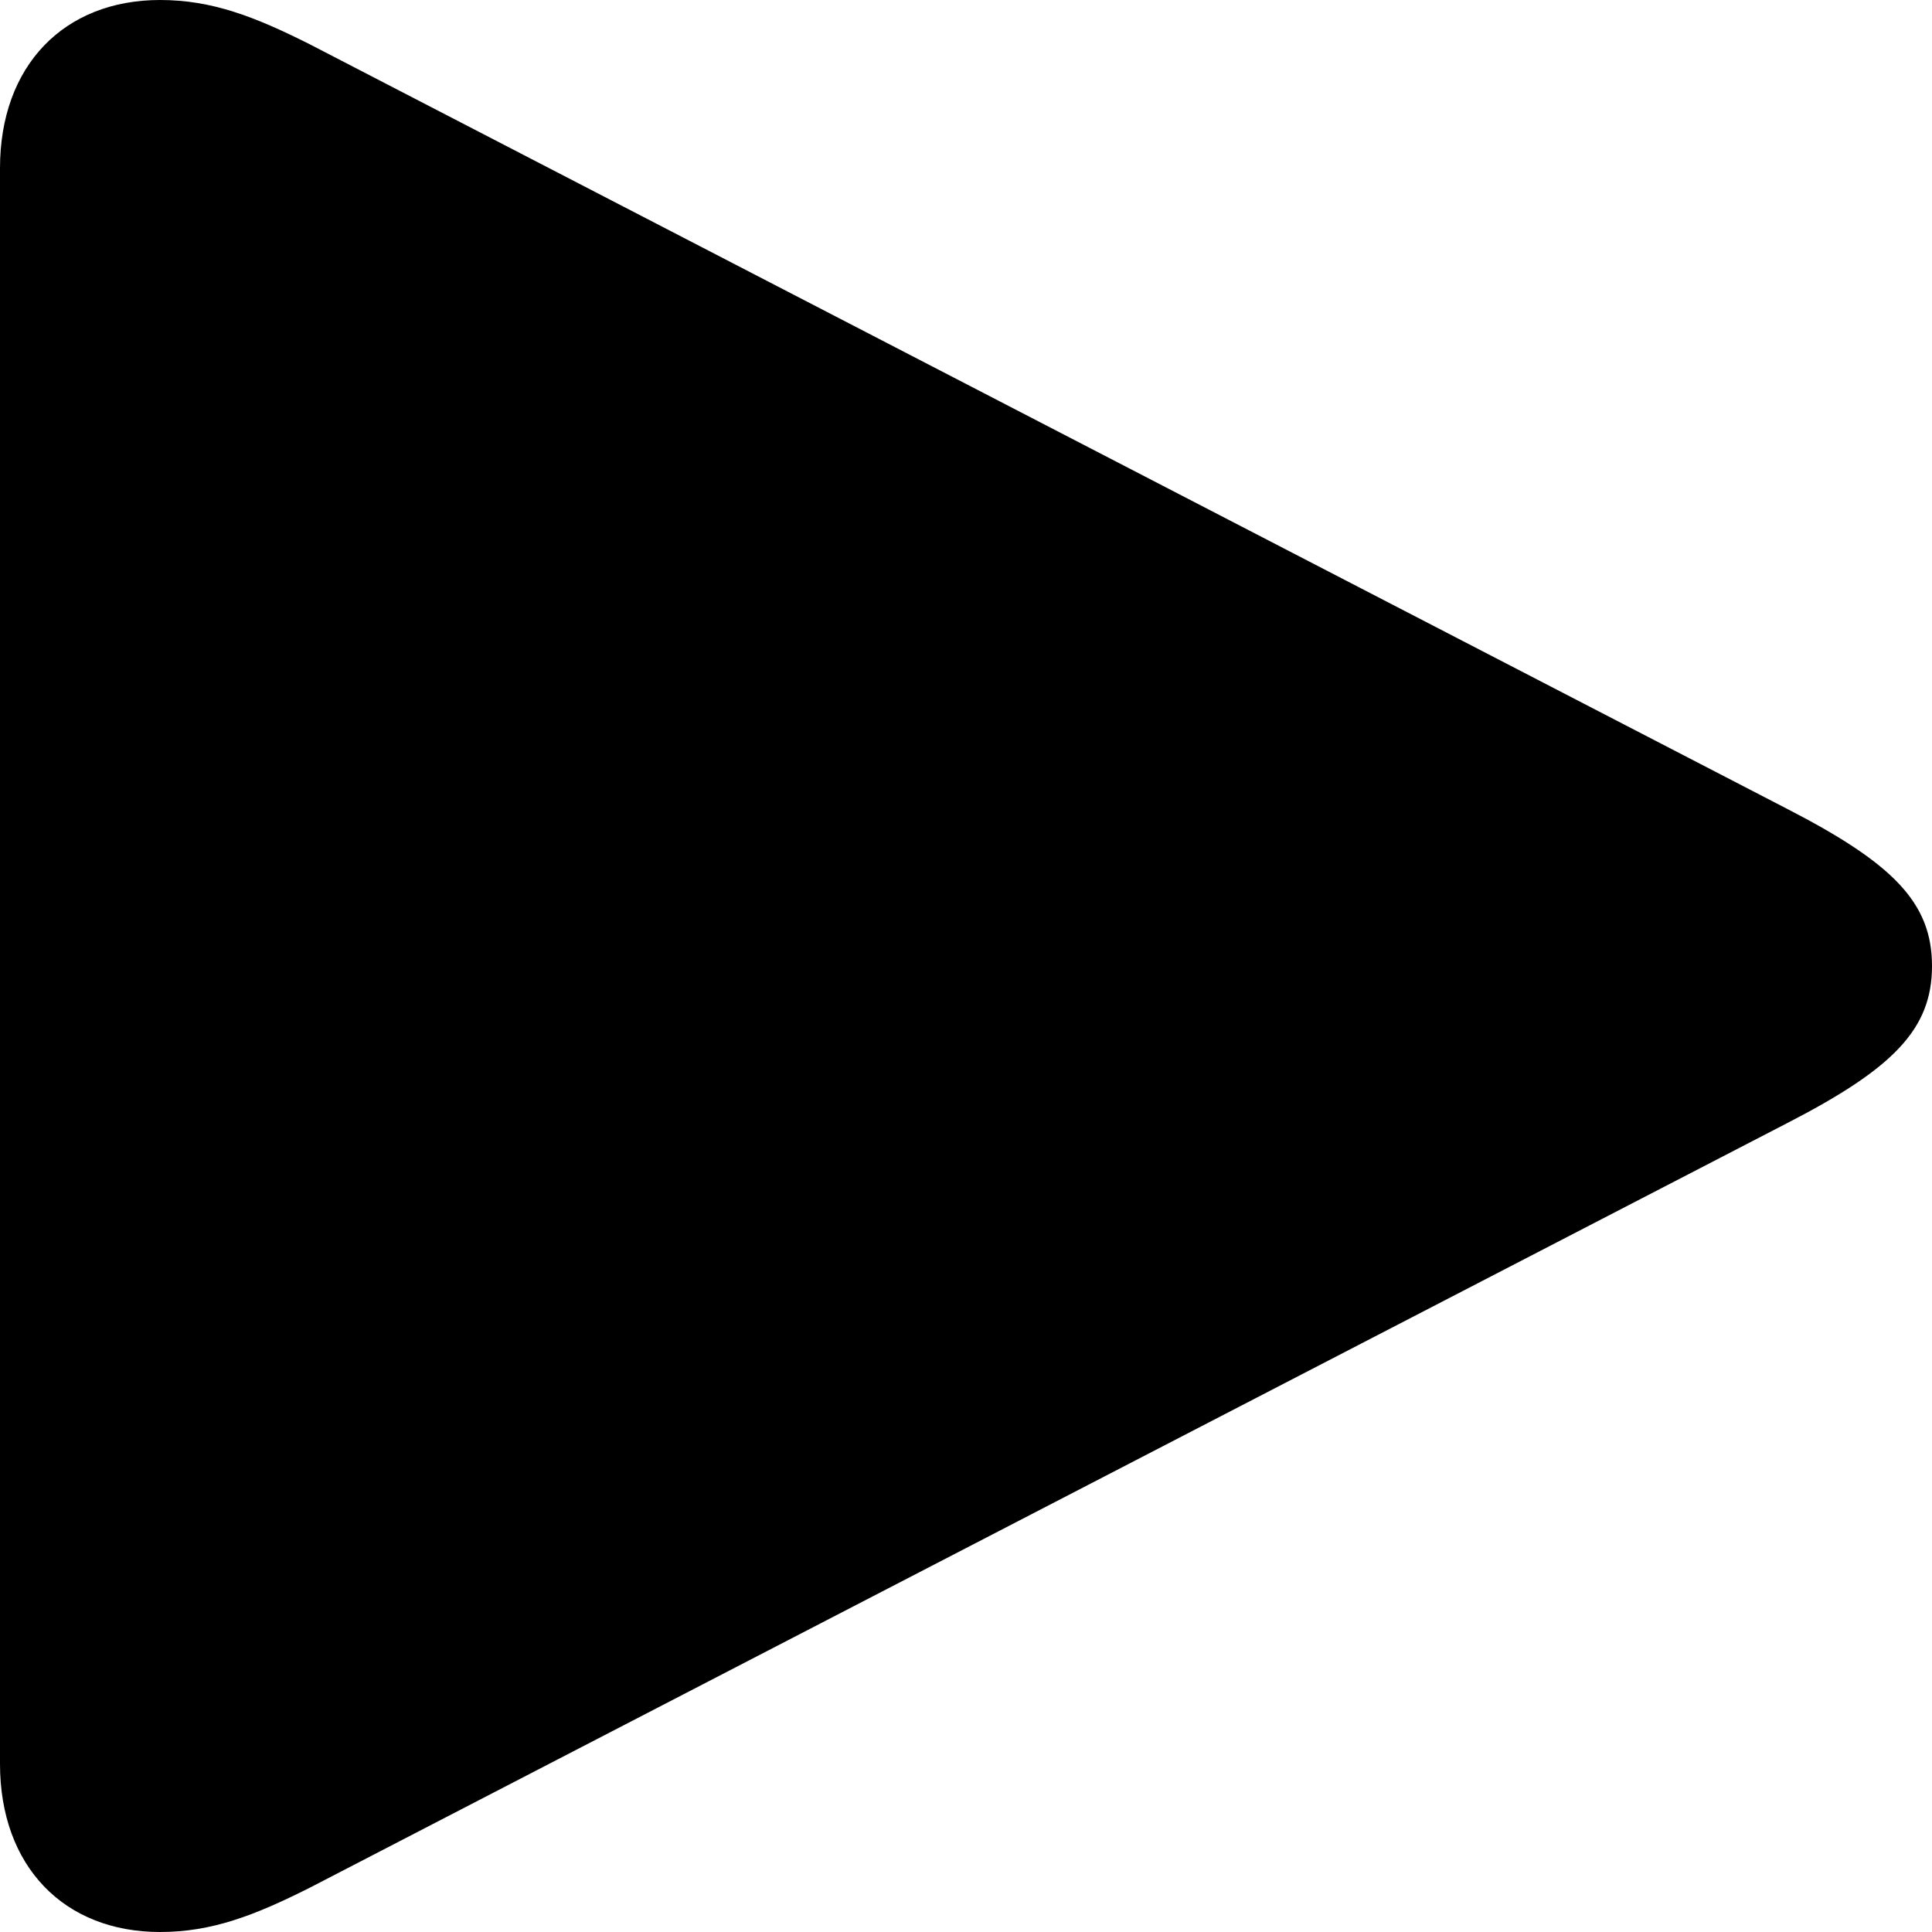
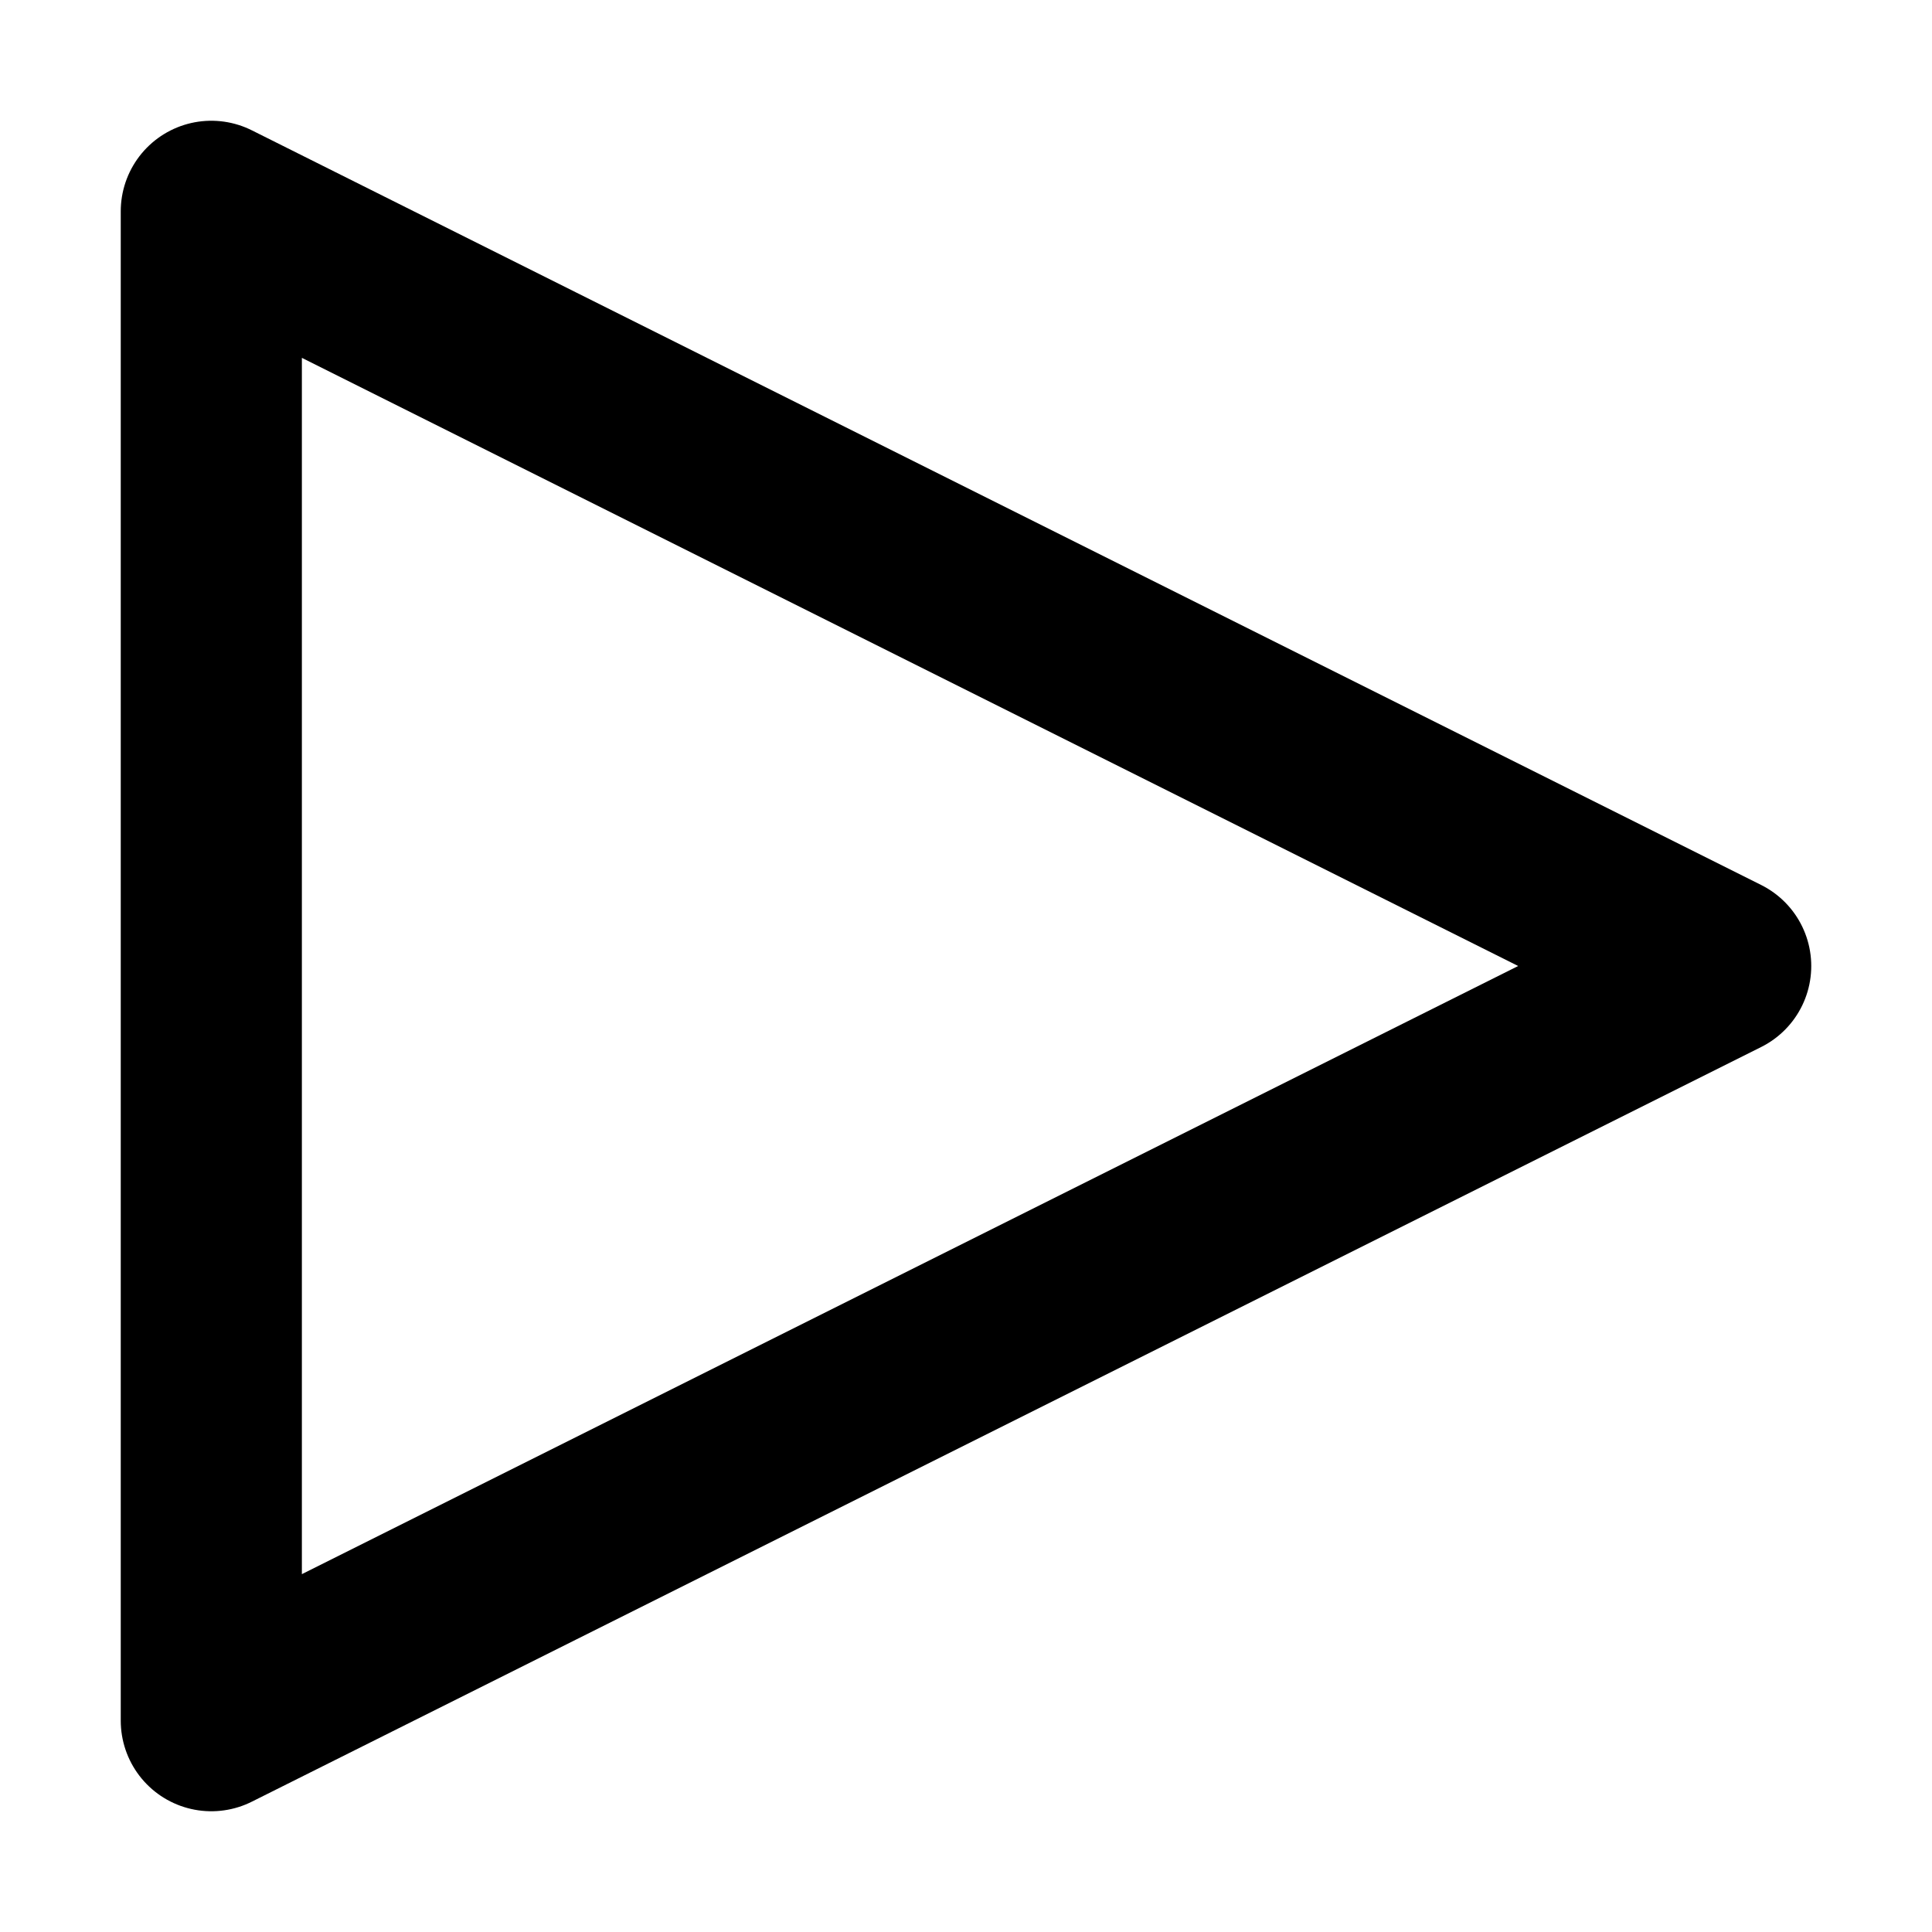
- <svg xmlns="http://www.w3.org/2000/svg" width="20" height="20" viewBox="0 0 20 20" fill="none">
-   <path d="M1.657 20C2.196 20 2.638 19.827 3.204 19.543L18.494 11.63C19.599 11.062 20 10.654 20 10C20 9.346 19.599 8.938 18.494 8.37L3.204 0.457C2.638 0.173 2.196 0 1.657 0C0.663 0 0 0.679 0 1.741V18.259C0 19.321 0.663 20 1.657 20Z" fill="currentColor" />
+ <svg width="24" height="24" fill="none" viewBox="4 4 16 16">
+   <path stroke="currentColor" stroke-linecap="round" stroke-linejoin="round" stroke-width="1.5" d="M18.25 12L5.75 5.75V18.25L18.25 12Z" />
</svg>
